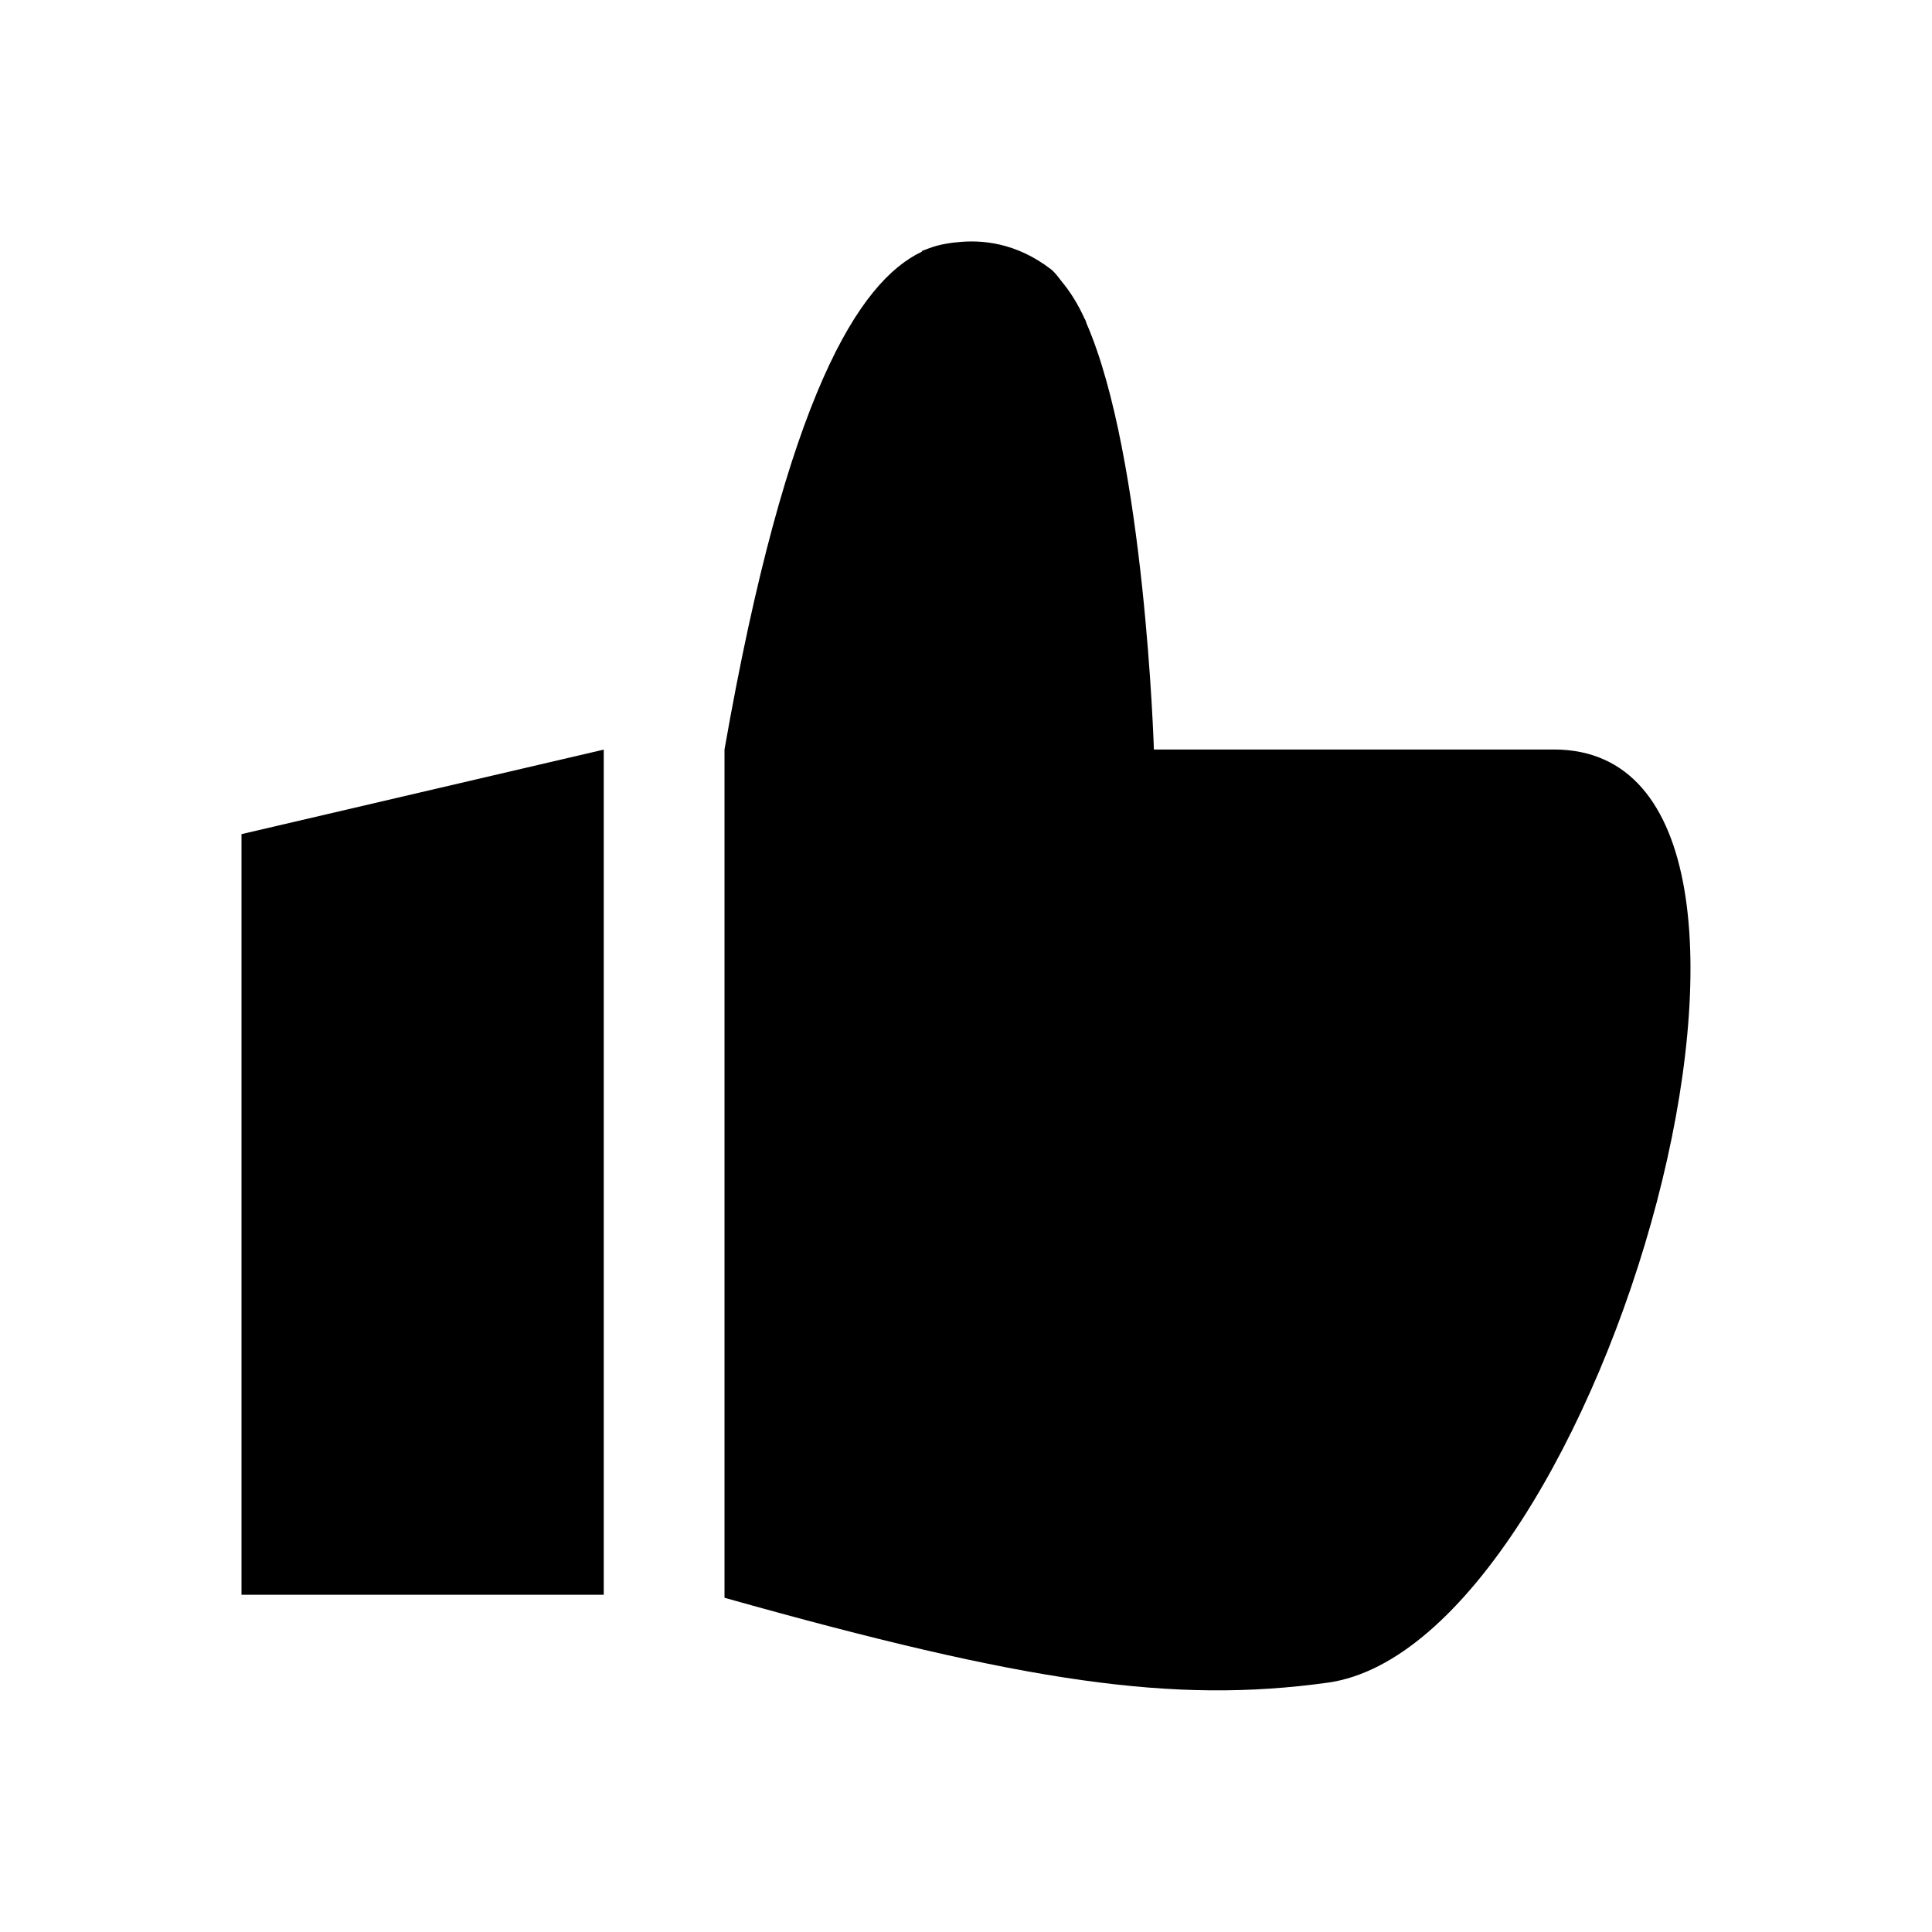
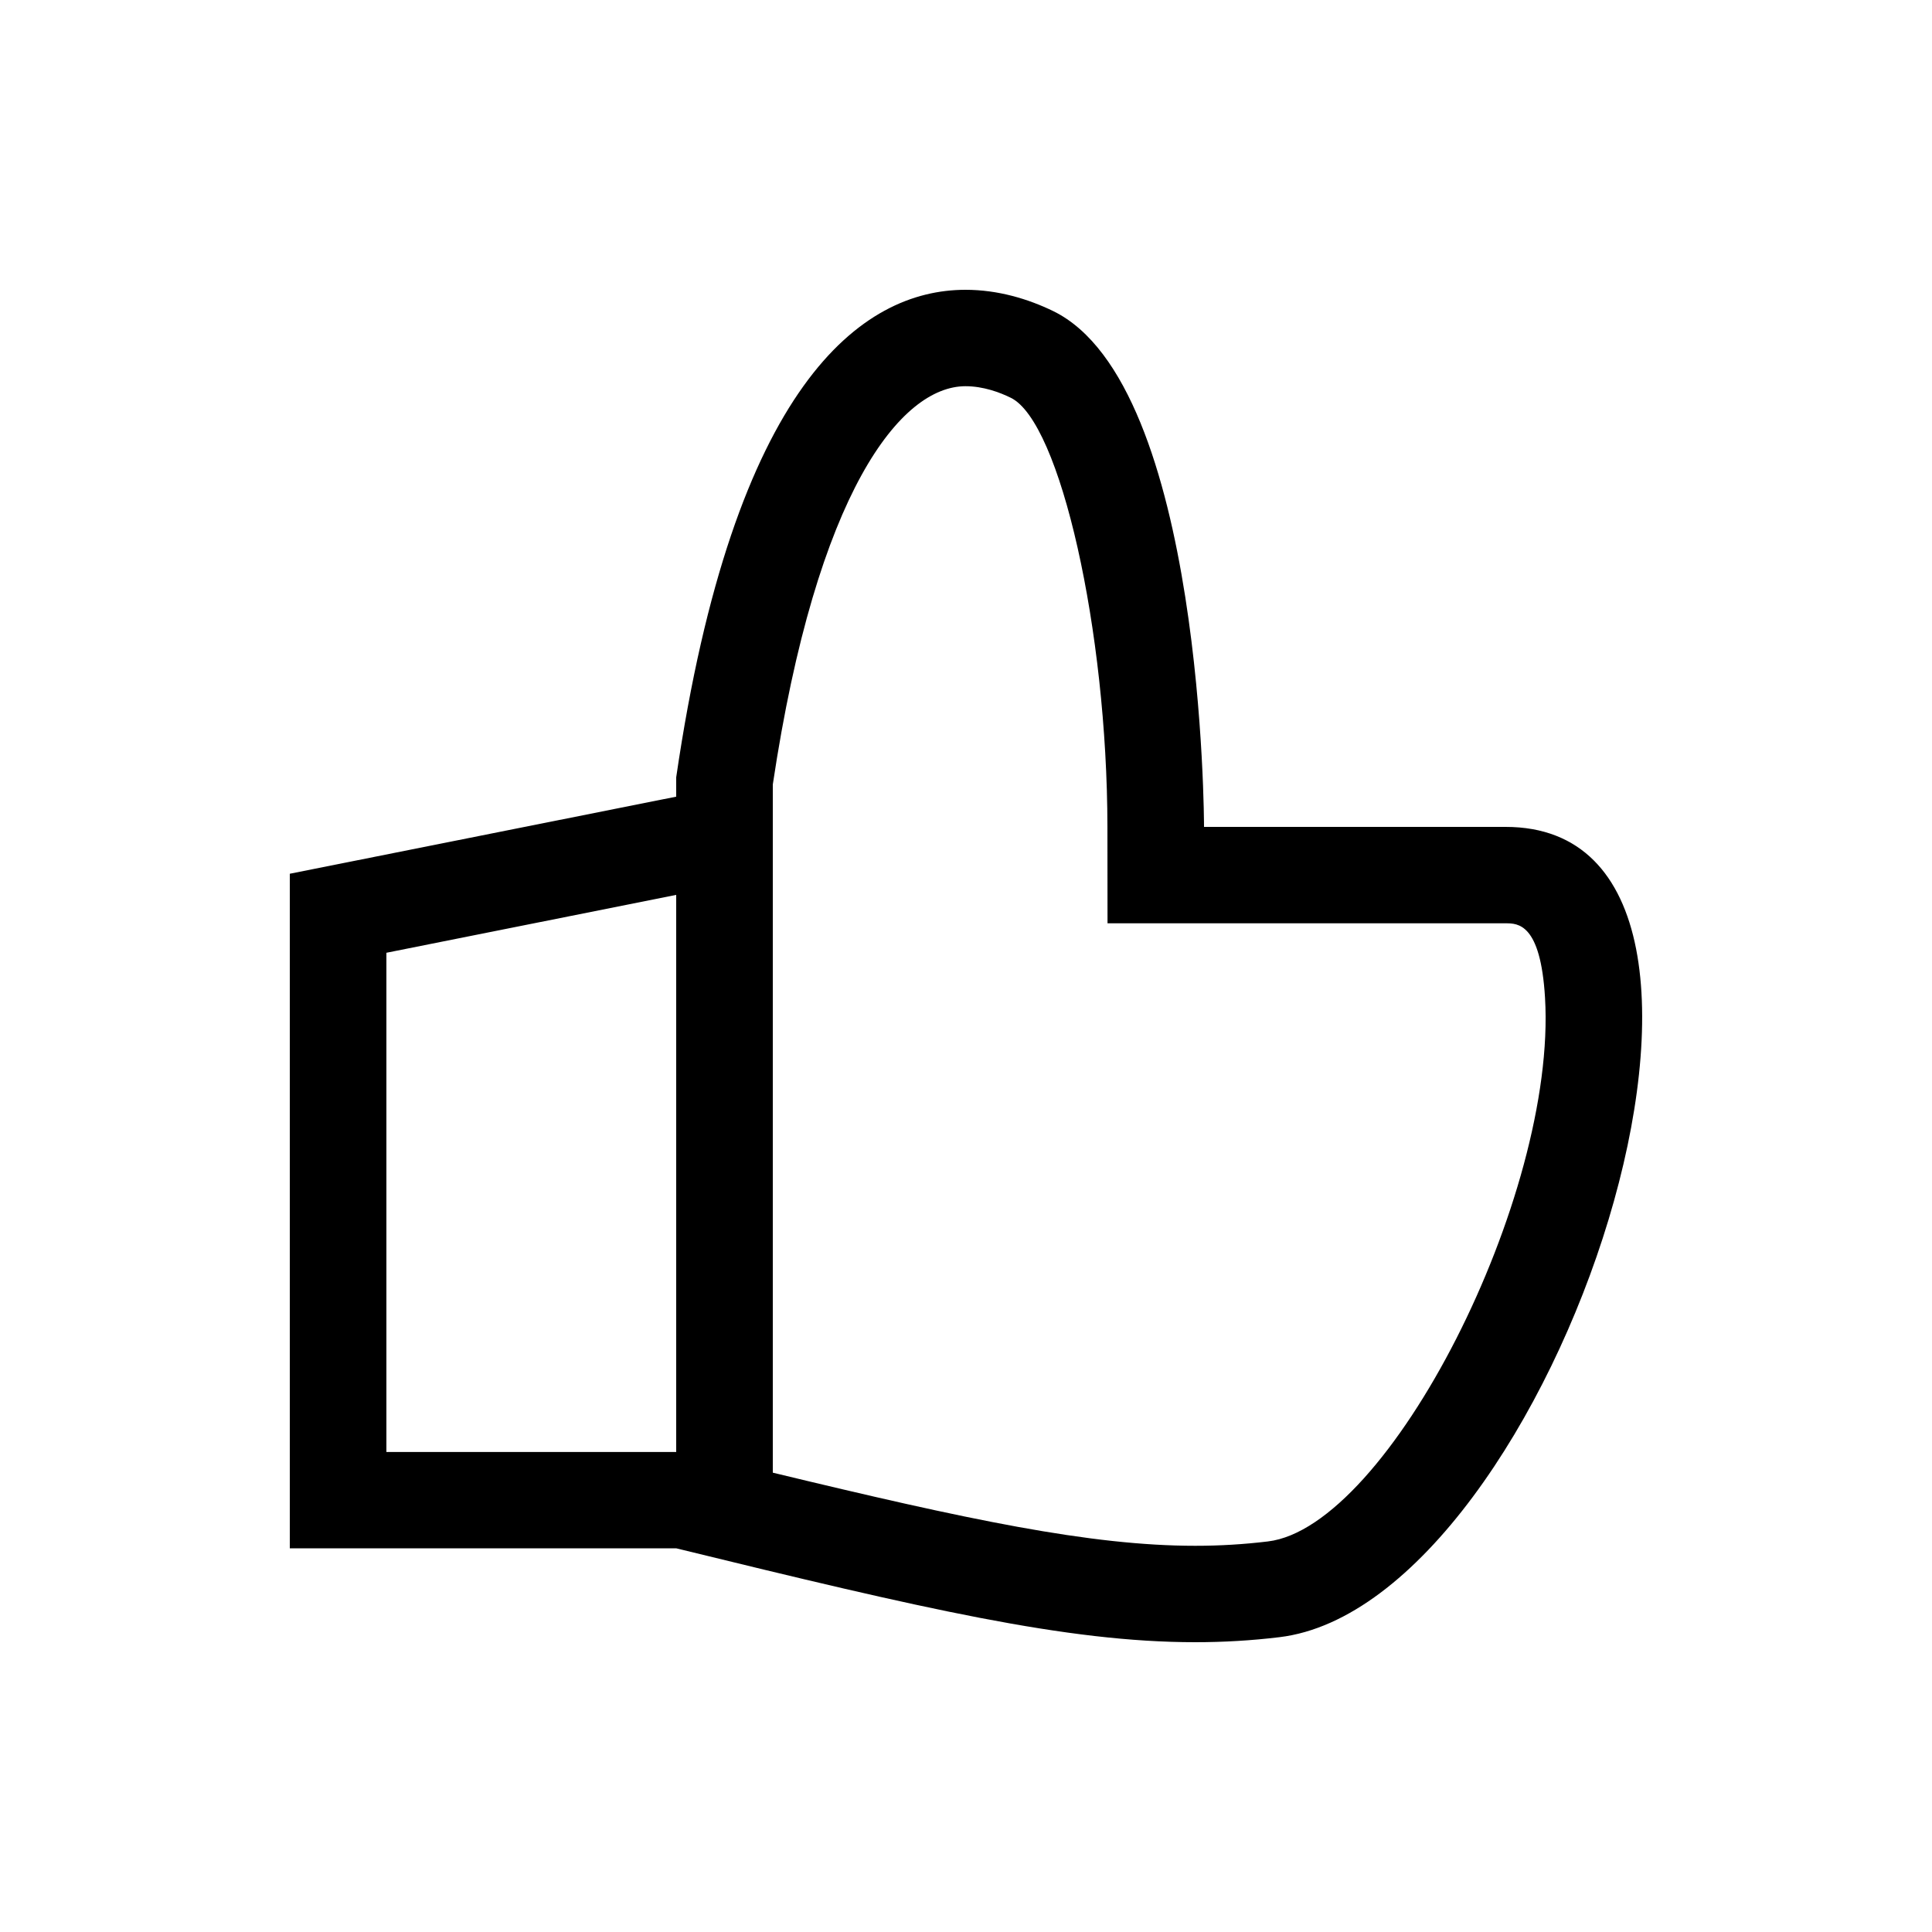
- <svg xmlns="http://www.w3.org/2000/svg" width="16" height="16" viewBox="0 0 16 16" fill="current">
-   <path fill-rule="evenodd" clip-rule="evenodd" d="M9.556 6.207H12.869C15.367 6.207 13.268 13.62 10.996 13.935C9.718 14.112 8.498 13.935 6 13.232V6.207C6.515 3.27 7.114 2.329 7.637 2.083L7.632 2.08C7.632 2.08 7.657 2.069 7.694 2.056C7.739 2.039 7.783 2.028 7.826 2.02L7.832 2.019C7.861 2.014 7.89 2.009 7.92 2.007C8.126 1.983 8.414 2.007 8.705 2.231C8.705 2.231 8.71 2.236 8.712 2.237L8.713 2.238C8.723 2.246 8.747 2.27 8.79 2.328C8.86 2.412 8.925 2.513 8.982 2.639C8.983 2.641 8.983 2.641 8.984 2.643C8.985 2.643 8.985 2.644 8.986 2.645C8.99 2.653 8.992 2.659 8.994 2.665C8.995 2.669 8.996 2.673 8.998 2.678C9.482 3.789 9.556 6.207 9.556 6.207ZM2 13.207V6.908L5 6.208V13.207H2Z" fill="current" />
+ <svg xmlns="http://www.w3.org/2000/svg" width="20" height="20" viewBox="0 0 20 20" fill="current">
+   <path fill-rule="evenodd" clip-rule="evenodd" d="M13.125 15.957C12.875 15.987 12.629 16.002 12.373 16.002C11.288 16.002 10.014 15.731 8 15.245V8.121C8.455 5.082 9.327 3.998 9.995 3.998C10.179 3.998 10.351 4.062 10.464 4.118C10.976 4.368 11.462 6.527 11.464 8.56L11.465 9.558H12.464H15.586C15.713 9.558 15.948 9.558 15.994 10.328C16.118 12.388 14.375 15.808 13.125 15.957V15.957ZM4 15.031V9.863L7 9.264V15.031H4ZM15.586 8.56H12.464C12.464 8.56 12.465 3.985 10.904 3.221C10.645 3.095 10.332 3 9.995 3C8.917 3 7.595 3.979 7 8.047V8.247L3 9.045V16.028H7C9.556 16.653 11.042 17 12.373 17C12.667 17 12.955 16.983 13.245 16.948C16.086 16.606 18.708 8.56 15.586 8.56V8.56Z" fill="current" />
</svg>
